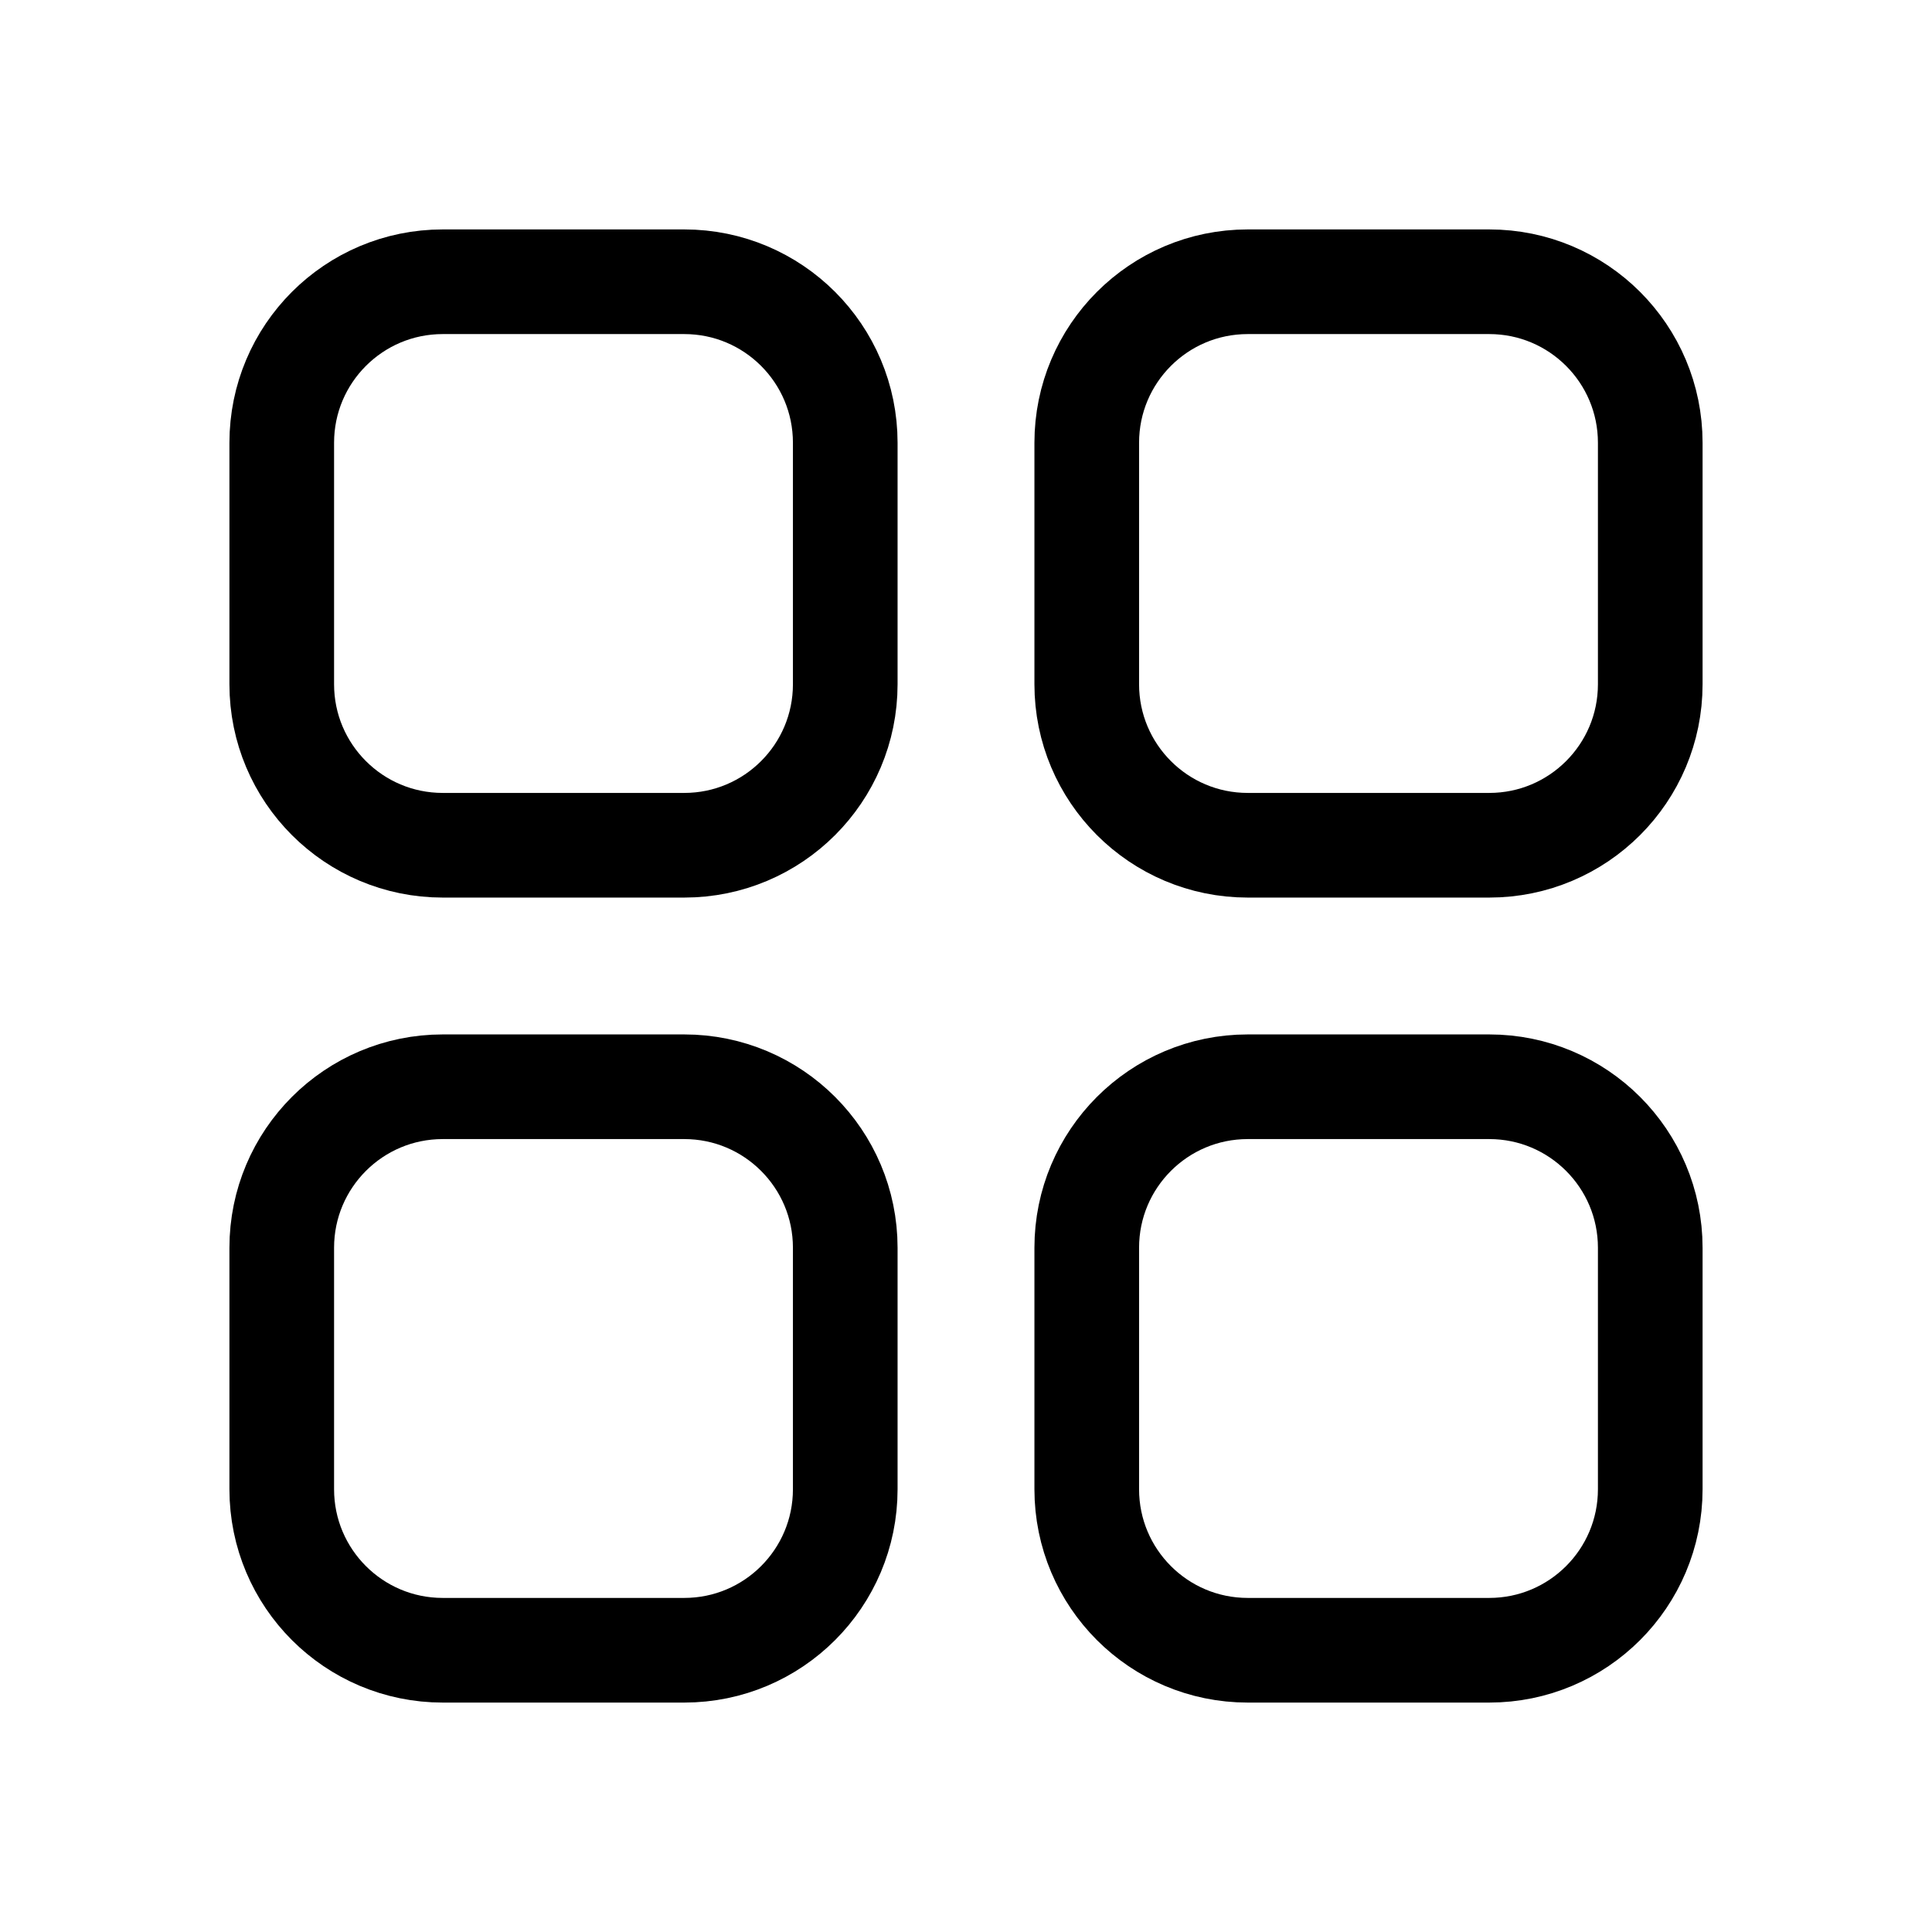
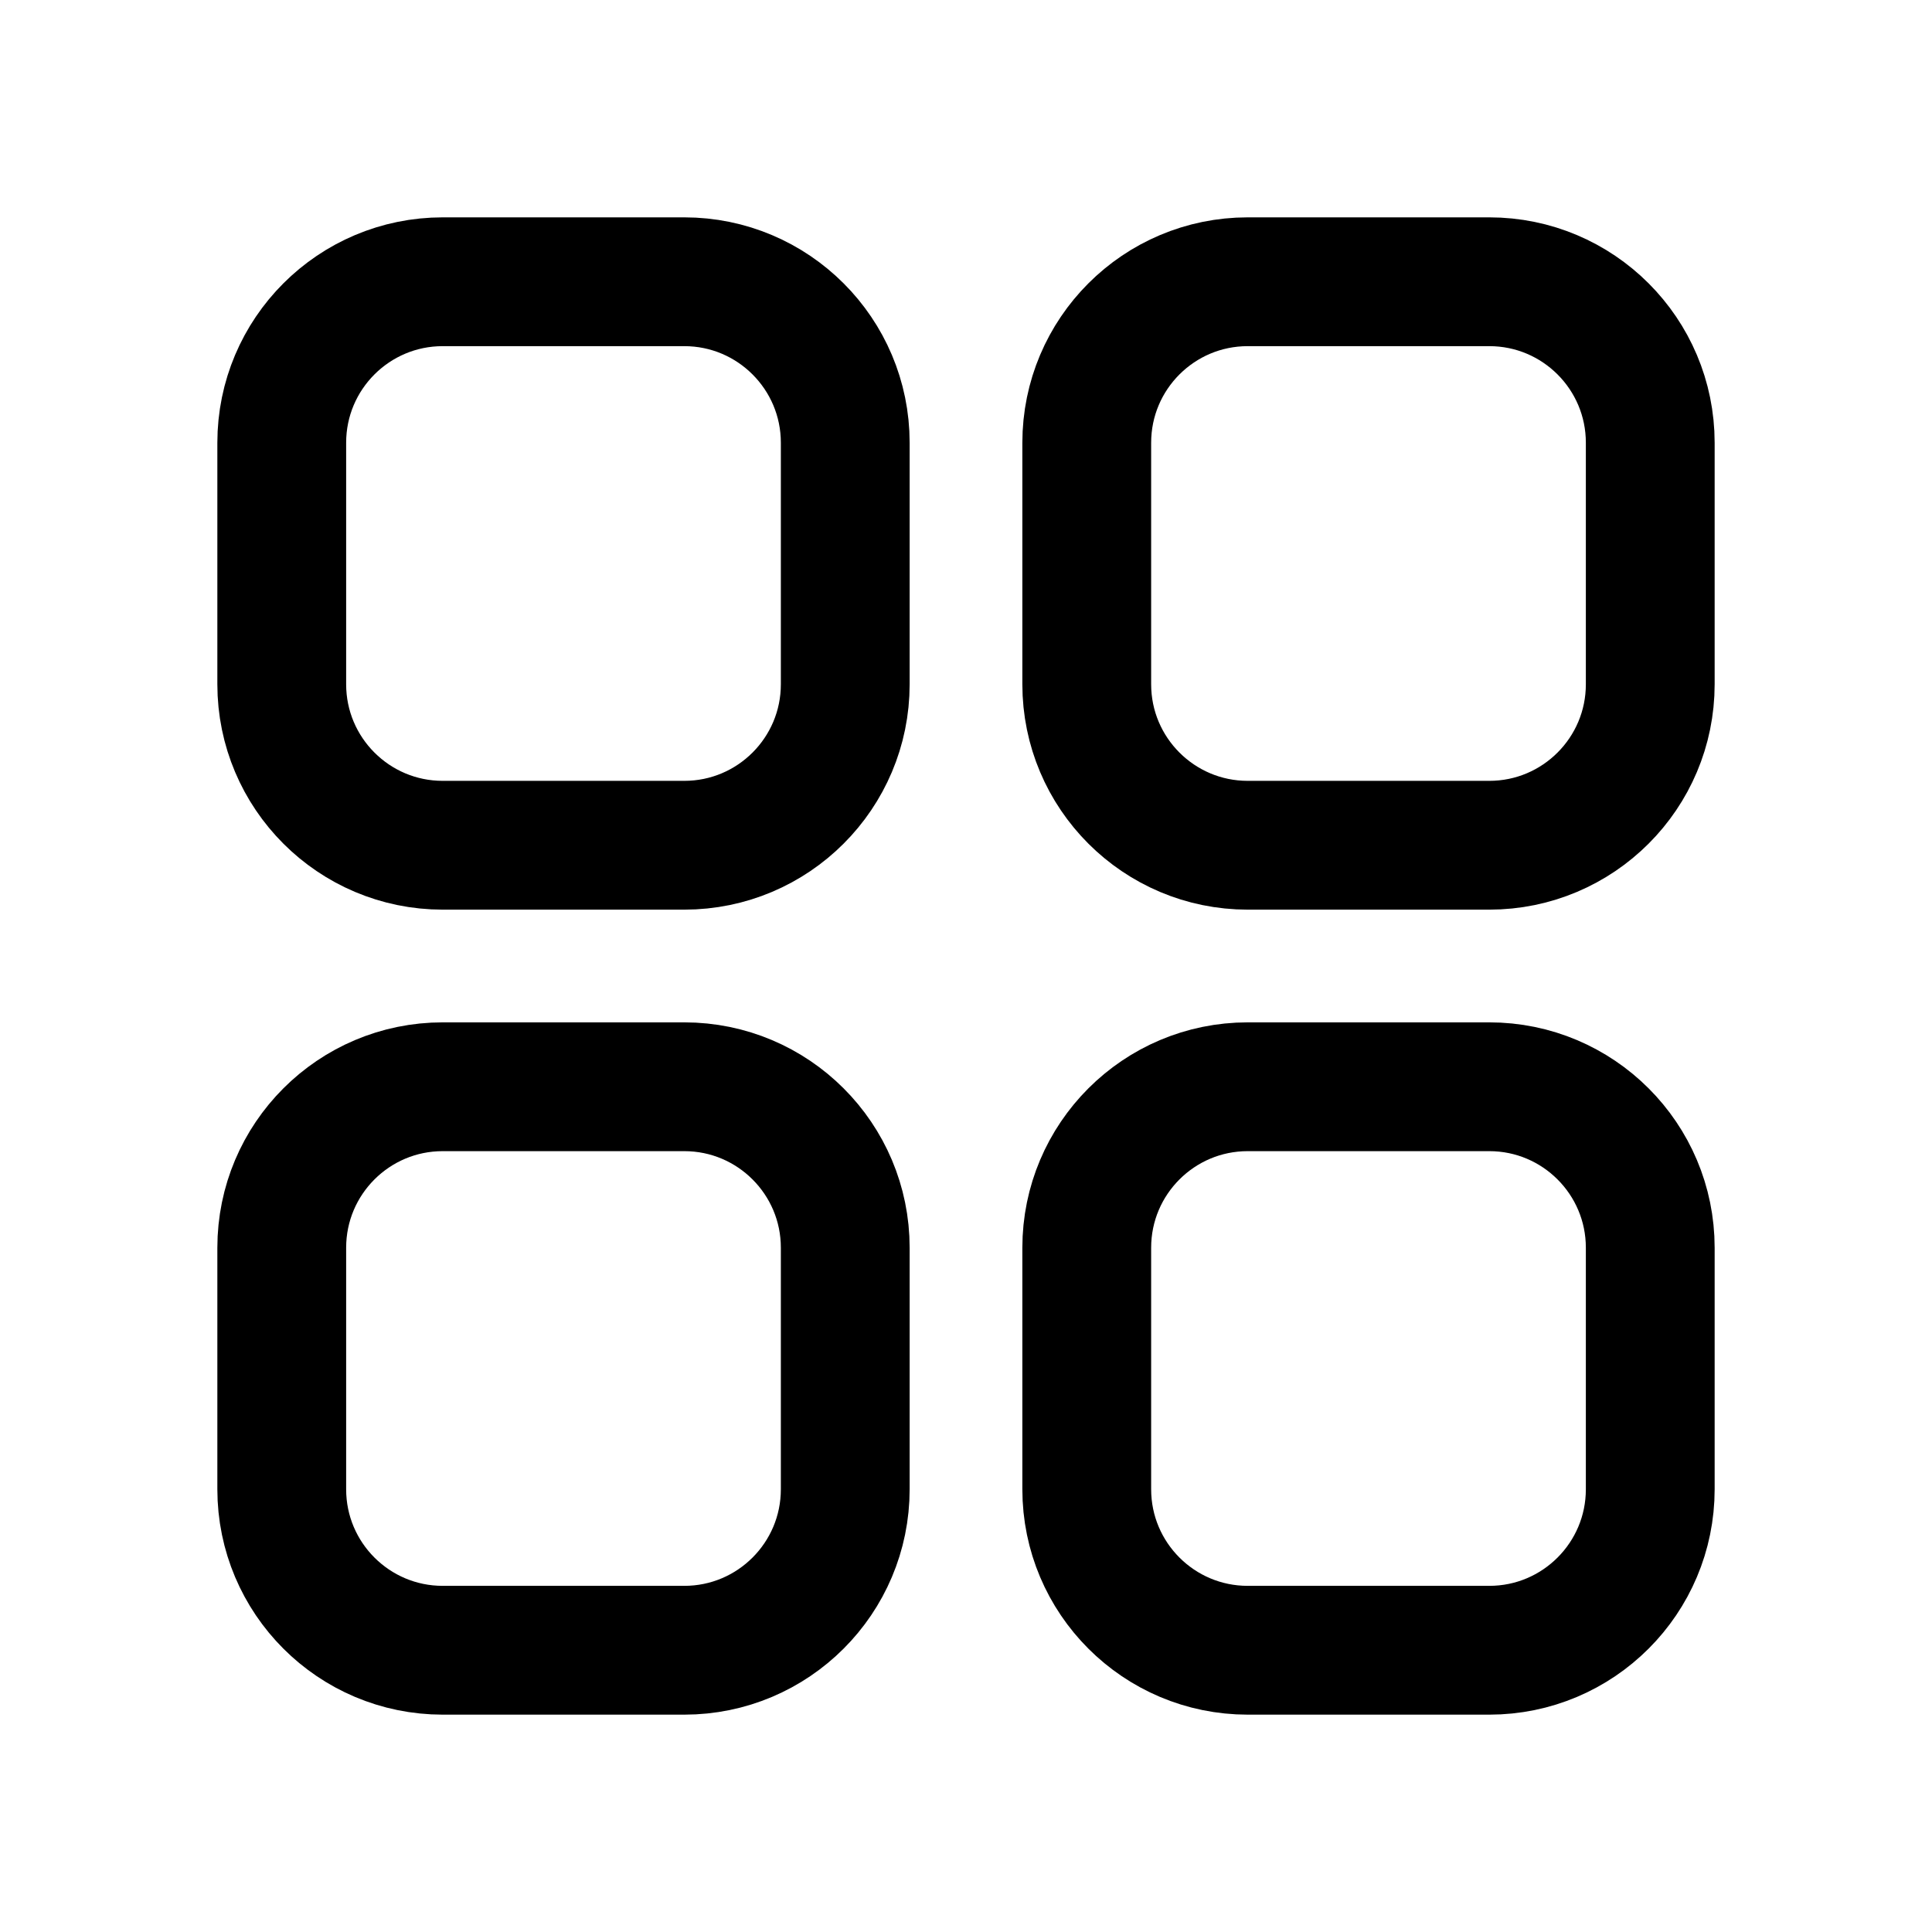
- <svg xmlns="http://www.w3.org/2000/svg" width="24" height="24" viewBox="0 0 24 24" fill="none" stroke="currentColor" stroke-width="1.3" stroke-linecap="round" stroke-linejoin="round">
+ <svg xmlns="http://www.w3.org/2000/svg" width="24" height="24" viewBox="0 0 24 24" fill="none" stroke="currentColor" stroke-width="1.6" stroke-linecap="round" stroke-linejoin="round">
  <rect x="3.5" y="3.5" width="7" height="7" rx="2" />
  <rect x="13.5" y="3.5" width="7" height="7" rx="2" />
  <rect x="3.5" y="13.5" width="7" height="7" rx="2" />
  <rect x="13.5" y="13.5" width="7" height="7" rx="2" />
</svg>
